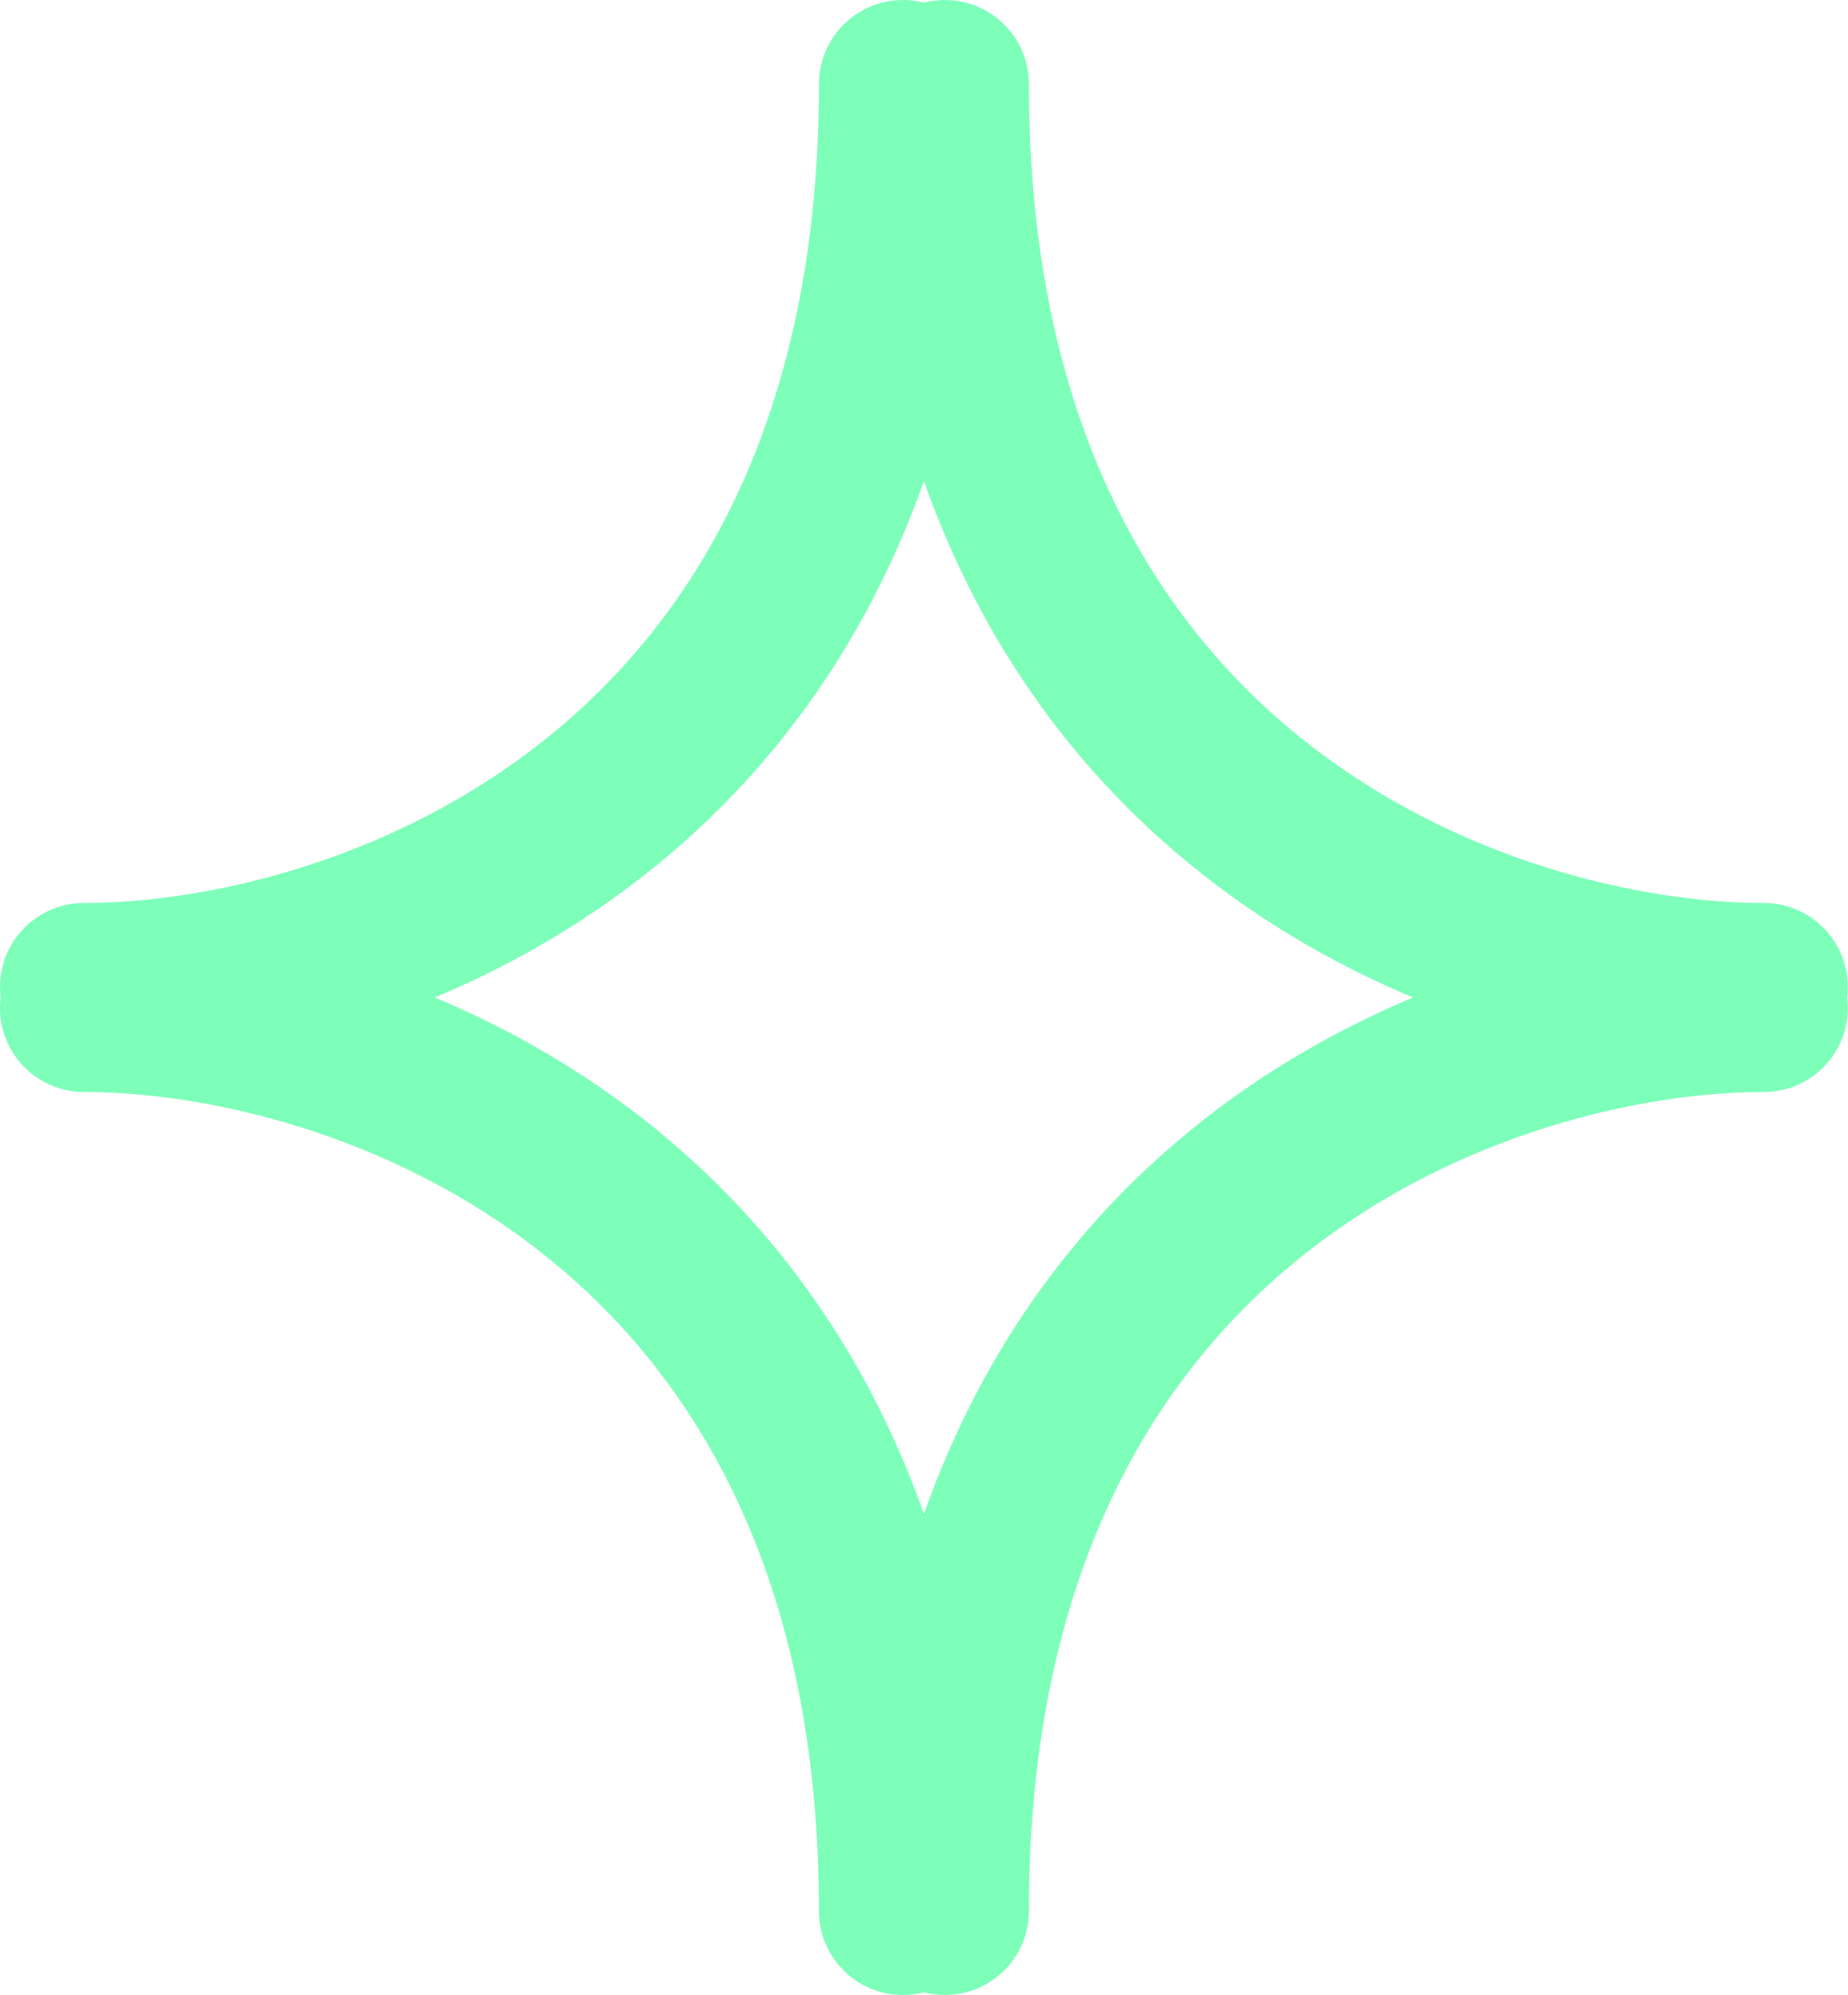
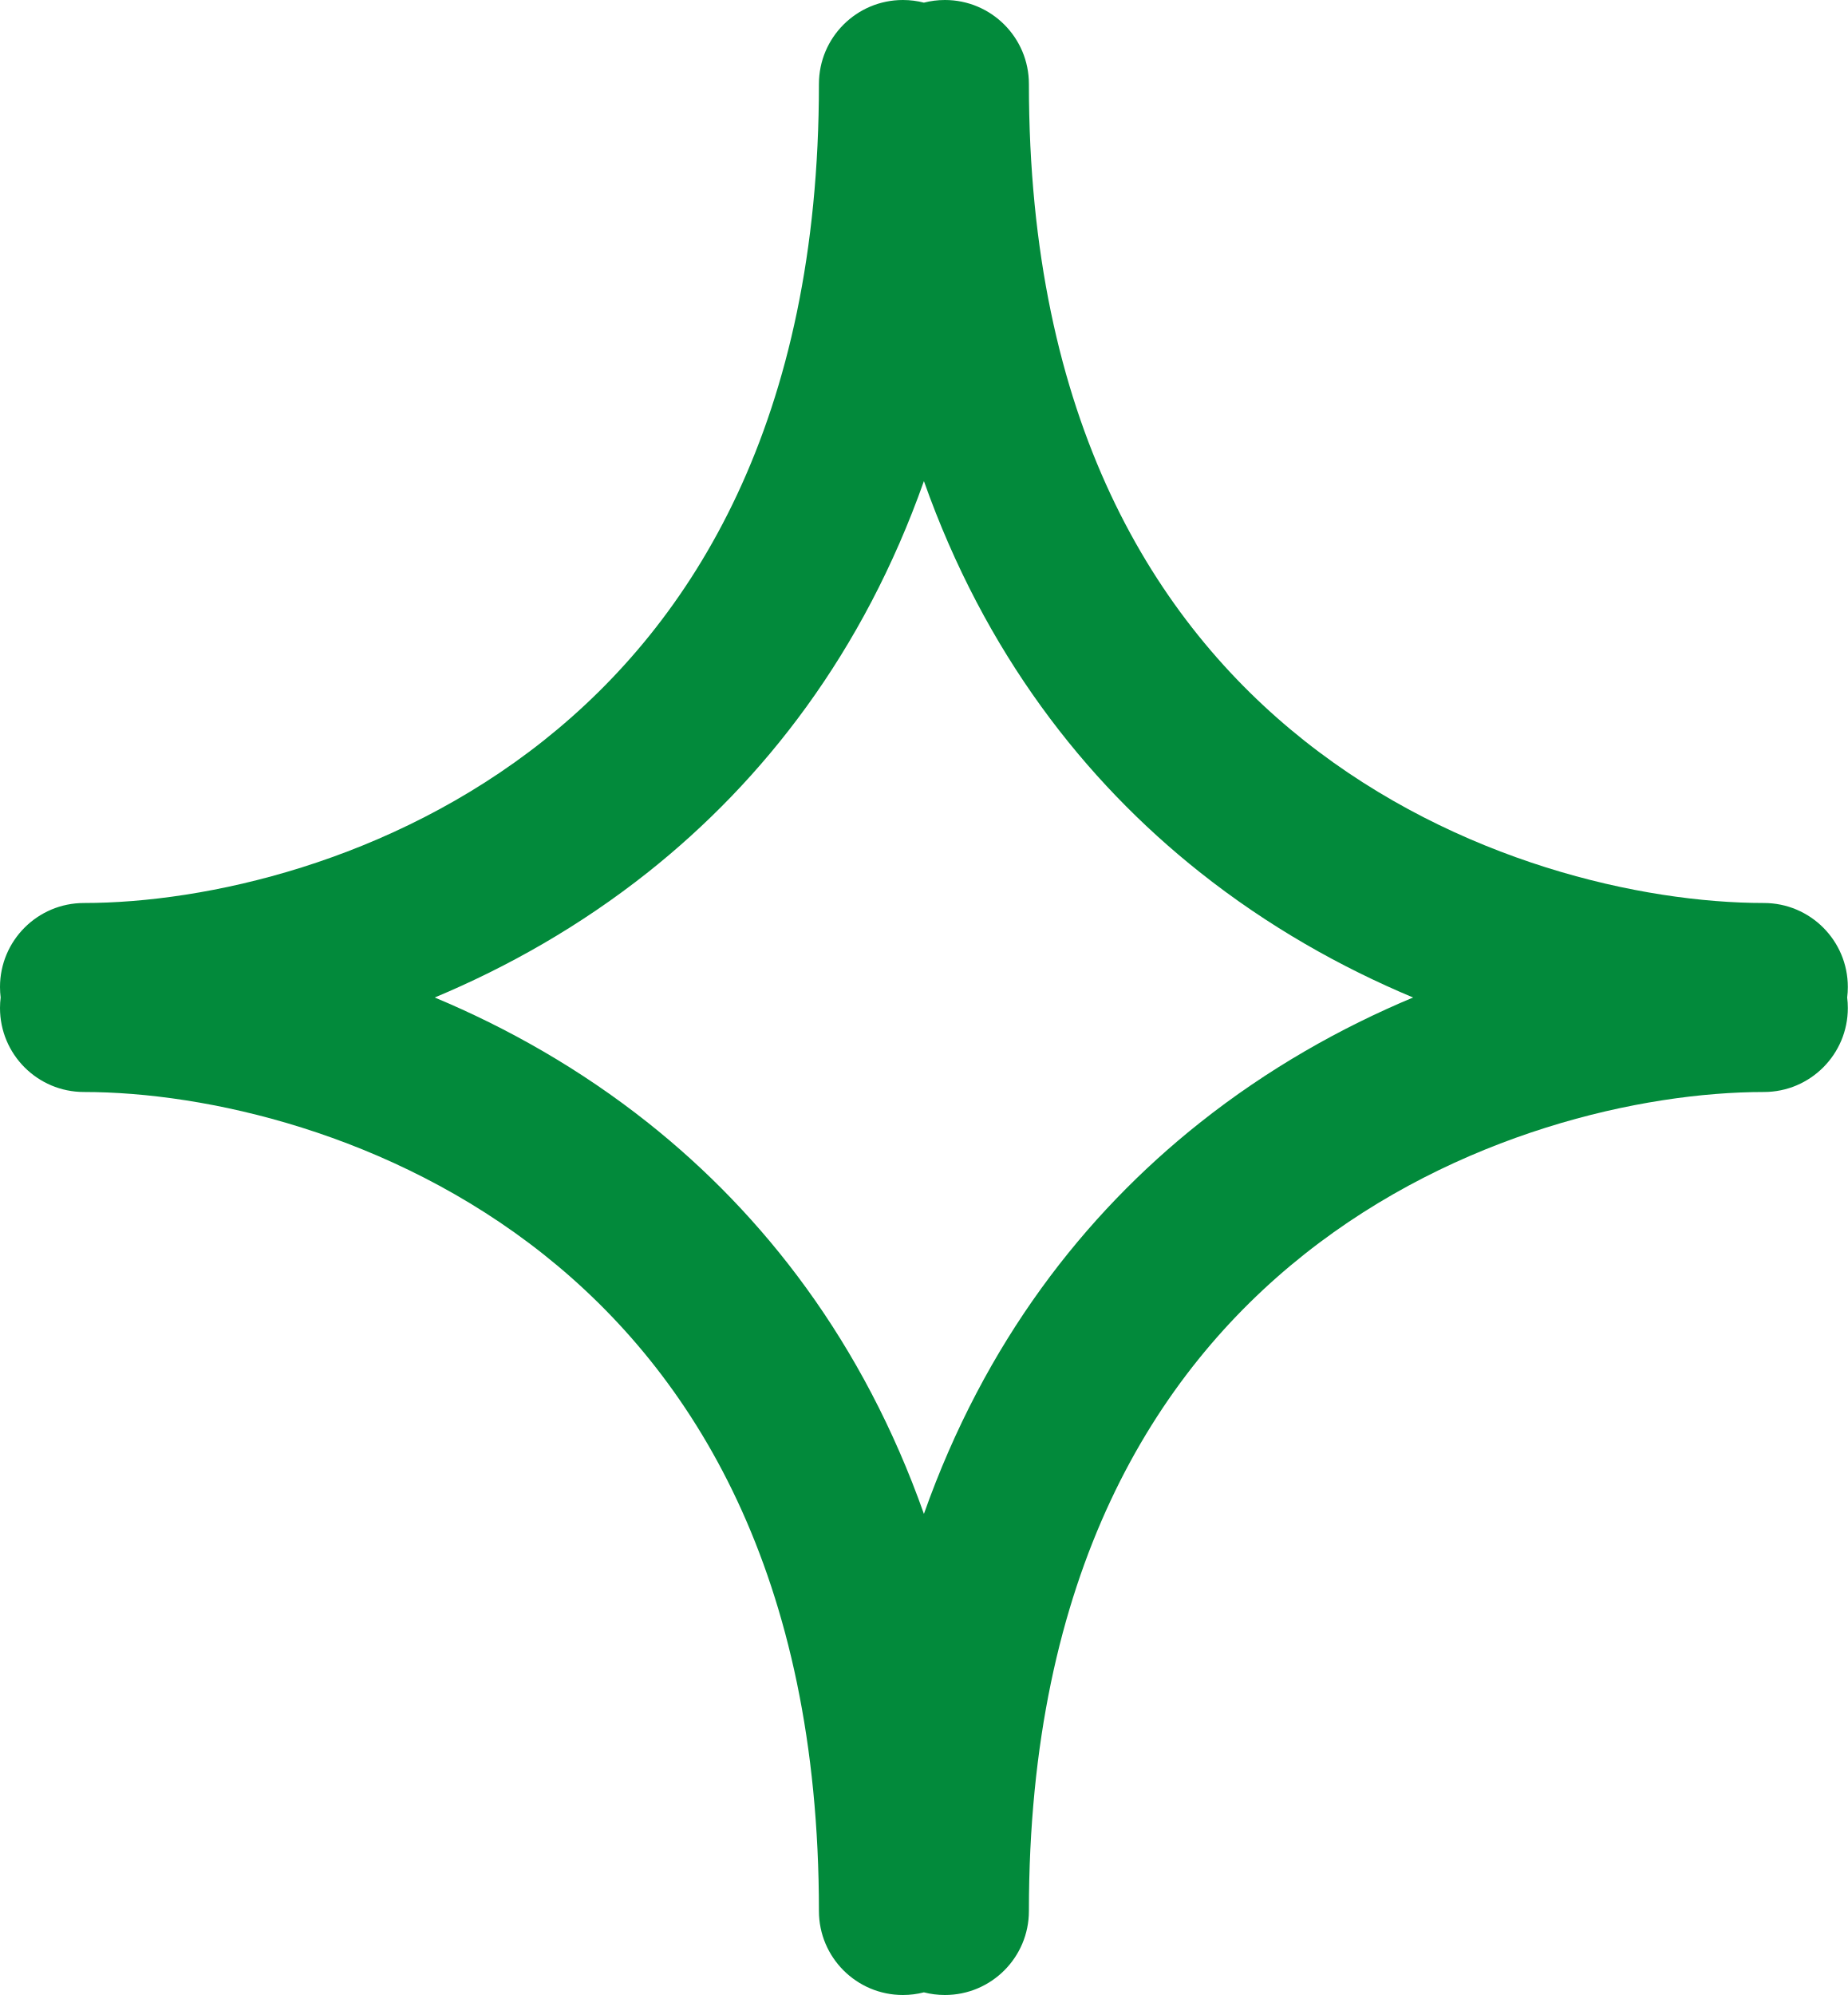
<svg xmlns="http://www.w3.org/2000/svg" viewBox="0 0 88 95" fill="none">
-   <path fill-rule="evenodd" clip-rule="evenodd" d="M43 0C43.345 0 43.68 0.044 44 0.126C44.32 0.044 44.655 0 45 0C47.209 0 49 1.791 49 4C49 20.053 54.999 29.621 62.112 35.267C69.401 41.054 78.225 43 84 43C86.209 43 88 44.791 88 47C88 47.169 87.99 47.336 87.969 47.5C87.99 47.664 88 47.831 88 48C88 50.209 86.209 52 84 52C78.225 52 69.401 53.946 62.112 59.733C54.999 65.379 49 74.947 49 91C49 93.209 47.209 95 45 95C44.655 95 44.32 94.956 44 94.874C43.68 94.956 43.345 95 43 95C40.791 95 39 93.209 39 91C39 74.947 33.001 65.379 25.888 59.733C18.599 53.946 9.775 52 4 52C1.791 52 3.56605e-06 50.209 3.75918e-06 48C3.77398e-06 47.831 0.011 47.664 0.031 47.5C0.011 47.336 0 47.169 0 47C0 44.791 1.791 43 4 43C9.775 43 18.599 41.054 25.888 35.267C33.001 29.621 39 20.053 39 4C39 1.791 40.791 0 43 0ZM20.703 47.5C24.151 48.942 27.619 50.893 30.862 53.467C36.375 57.844 41.111 63.924 44 72.09C46.889 63.924 51.625 57.844 57.138 53.467C60.381 50.893 63.849 48.942 67.296 47.5C63.849 46.058 60.381 44.107 57.138 41.533C51.625 37.156 46.889 31.076 44 22.91C41.111 31.076 36.375 37.156 30.862 41.533C27.619 44.107 24.151 46.058 20.703 47.5Z" fill="#7DFFBA" />
+   <path fill-rule="evenodd" clip-rule="evenodd" d="M43 0C43.345 0 43.68 0.044 44 0.126C44.32 0.044 44.655 0 45 0C47.209 0 49 1.791 49 4C49 20.053 54.999 29.621 62.112 35.267C69.401 41.054 78.225 43 84 43C86.209 43 88 44.791 88 47C88 47.169 87.99 47.336 87.969 47.5C87.99 47.664 88 47.831 88 48C88 50.209 86.209 52 84 52C78.225 52 69.401 53.946 62.112 59.733C54.999 65.379 49 74.947 49 91C49 93.209 47.209 95 45 95C44.655 95 44.32 94.956 44 94.874C43.68 94.956 43.345 95 43 95C40.791 95 39 93.209 39 91C39 74.947 33.001 65.379 25.888 59.733C18.599 53.946 9.775 52 4 52C1.791 52 3.56605e-06 50.209 3.75918e-06 48C3.77398e-06 47.831 0.011 47.664 0.031 47.5C0.011 47.336 0 47.169 0 47C0 44.791 1.791 43 4 43C9.775 43 18.599 41.054 25.888 35.267C33.001 29.621 39 20.053 39 4C39 1.791 40.791 0 43 0ZM20.703 47.5C24.151 48.942 27.619 50.893 30.862 53.467C36.375 57.844 41.111 63.924 44 72.09C46.889 63.924 51.625 57.844 57.138 53.467C60.381 50.893 63.849 48.942 67.296 47.5C63.849 46.058 60.381 44.107 57.138 41.533C51.625 37.156 46.889 31.076 44 22.91C41.111 31.076 36.375 37.156 30.862 41.533C27.619 44.107 24.151 46.058 20.703 47.5Z" fill="#028a3b" />
</svg>
